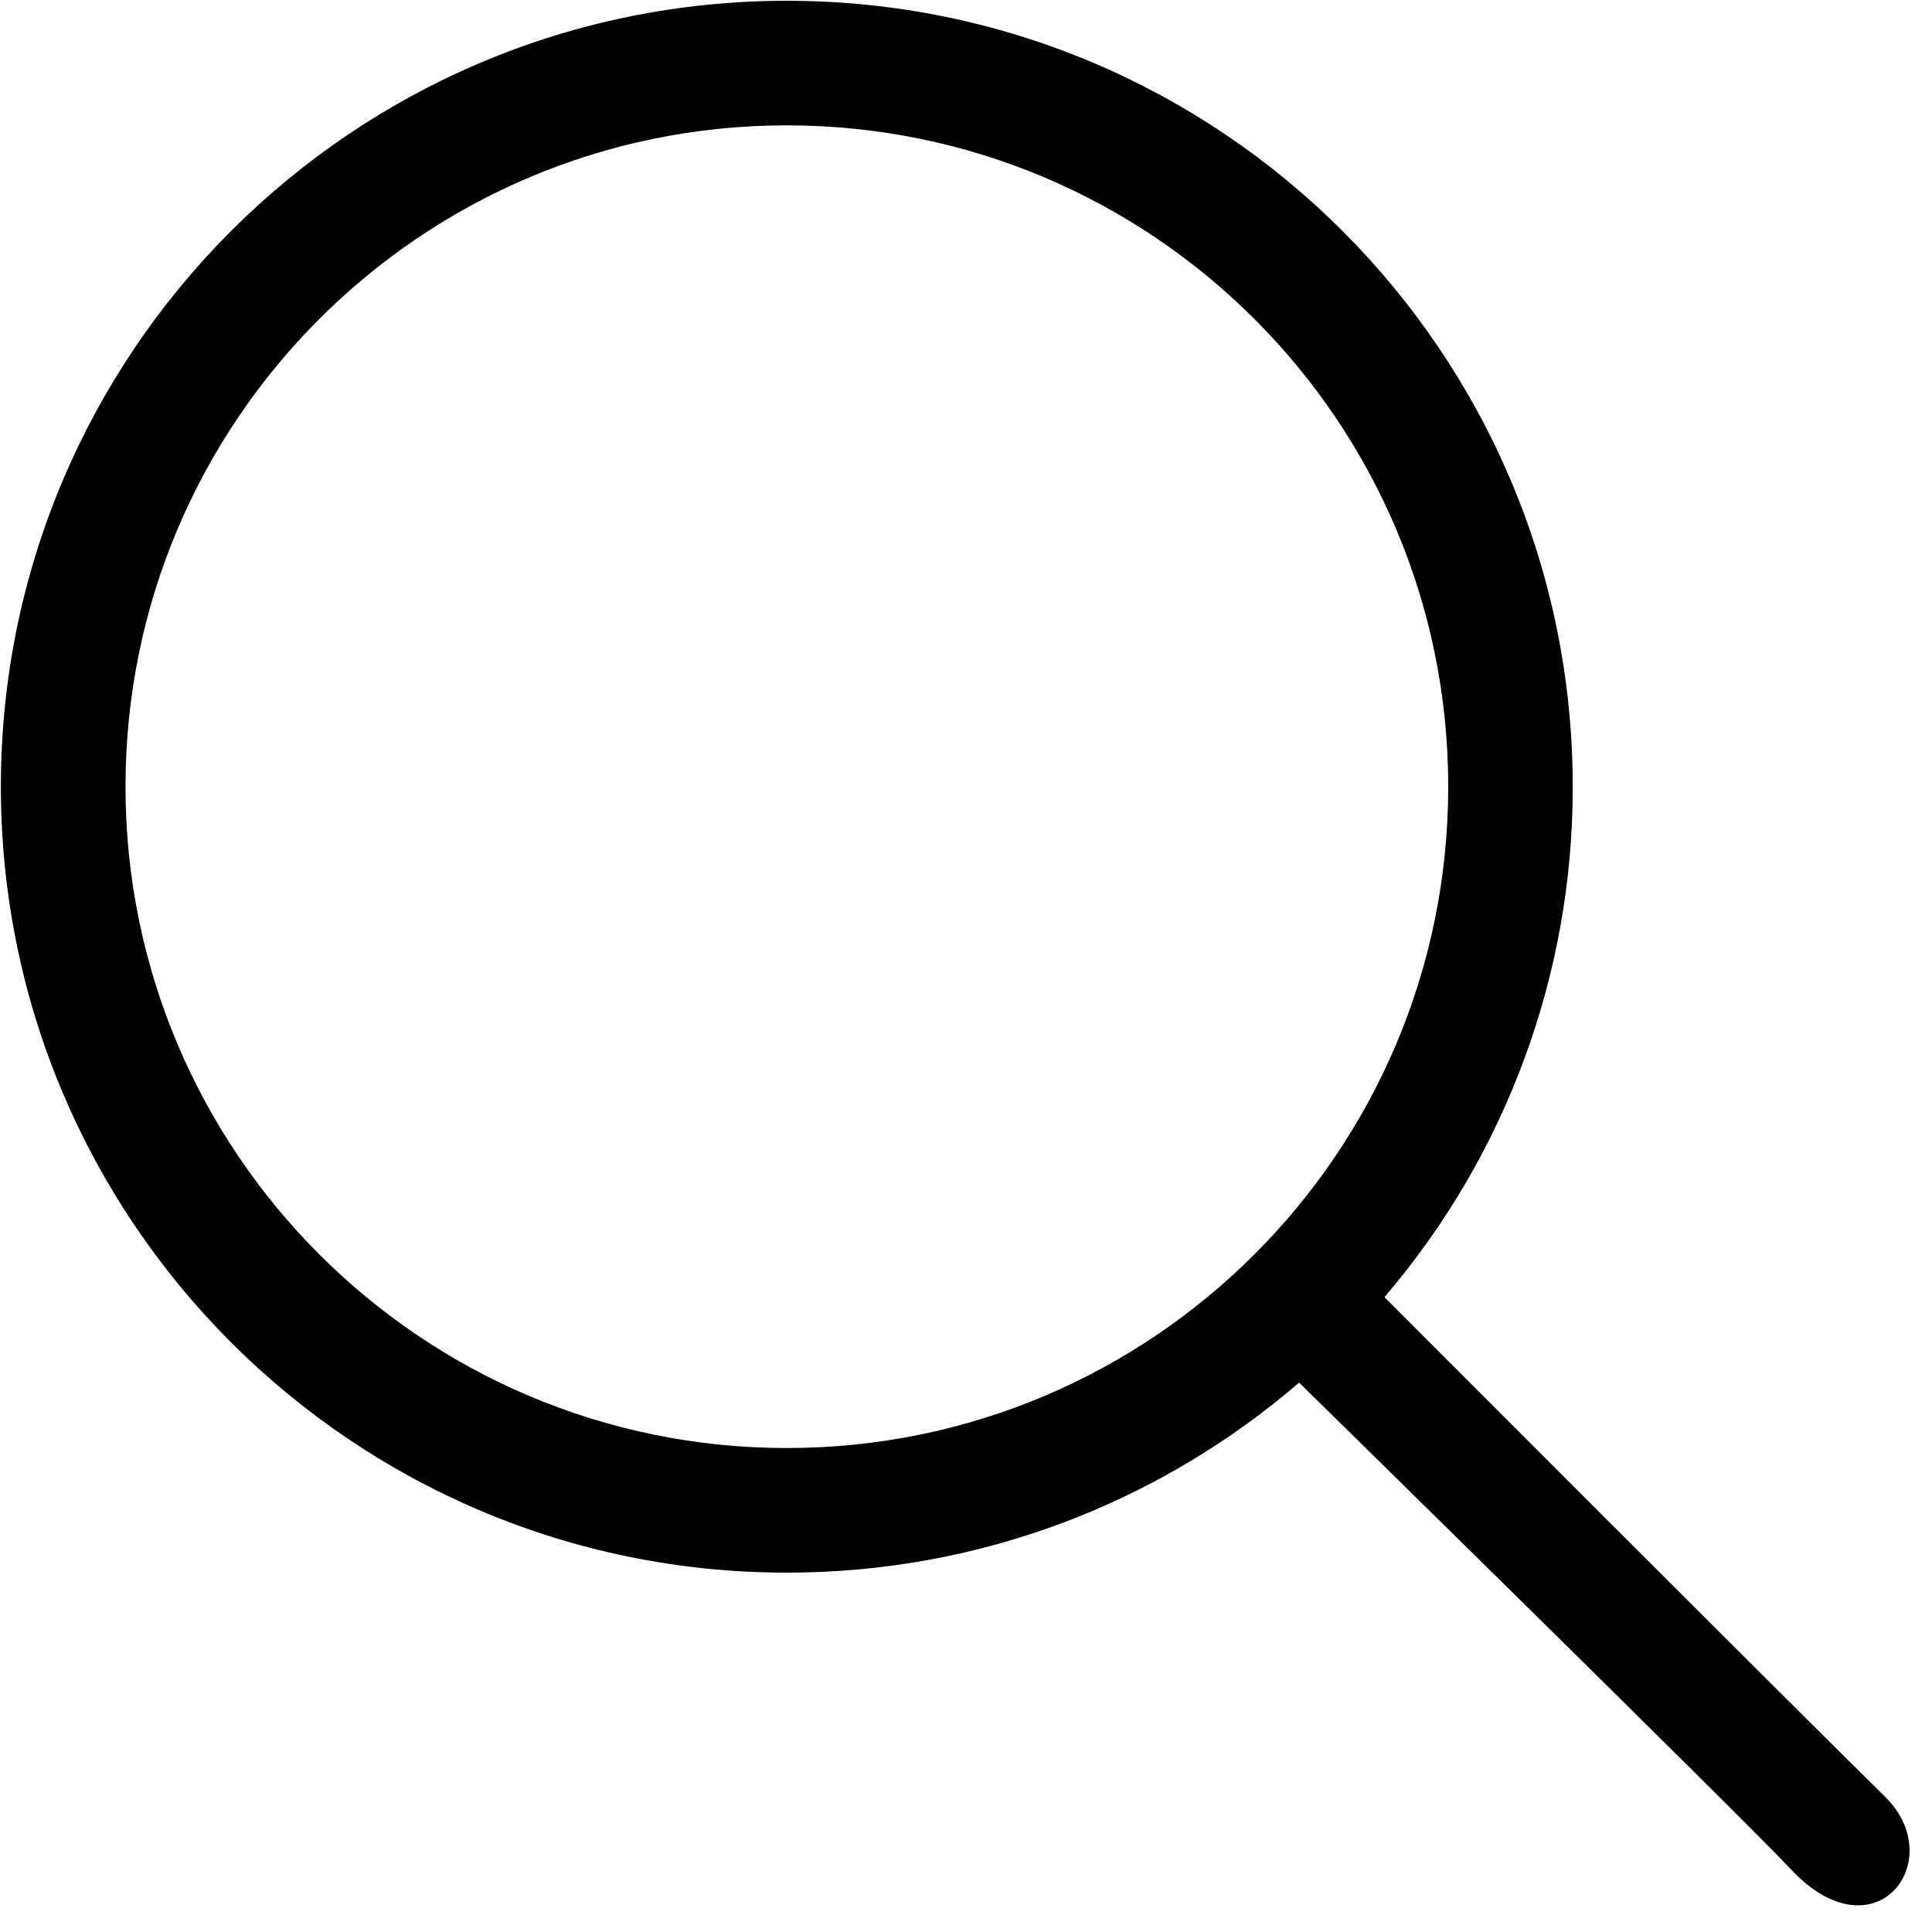
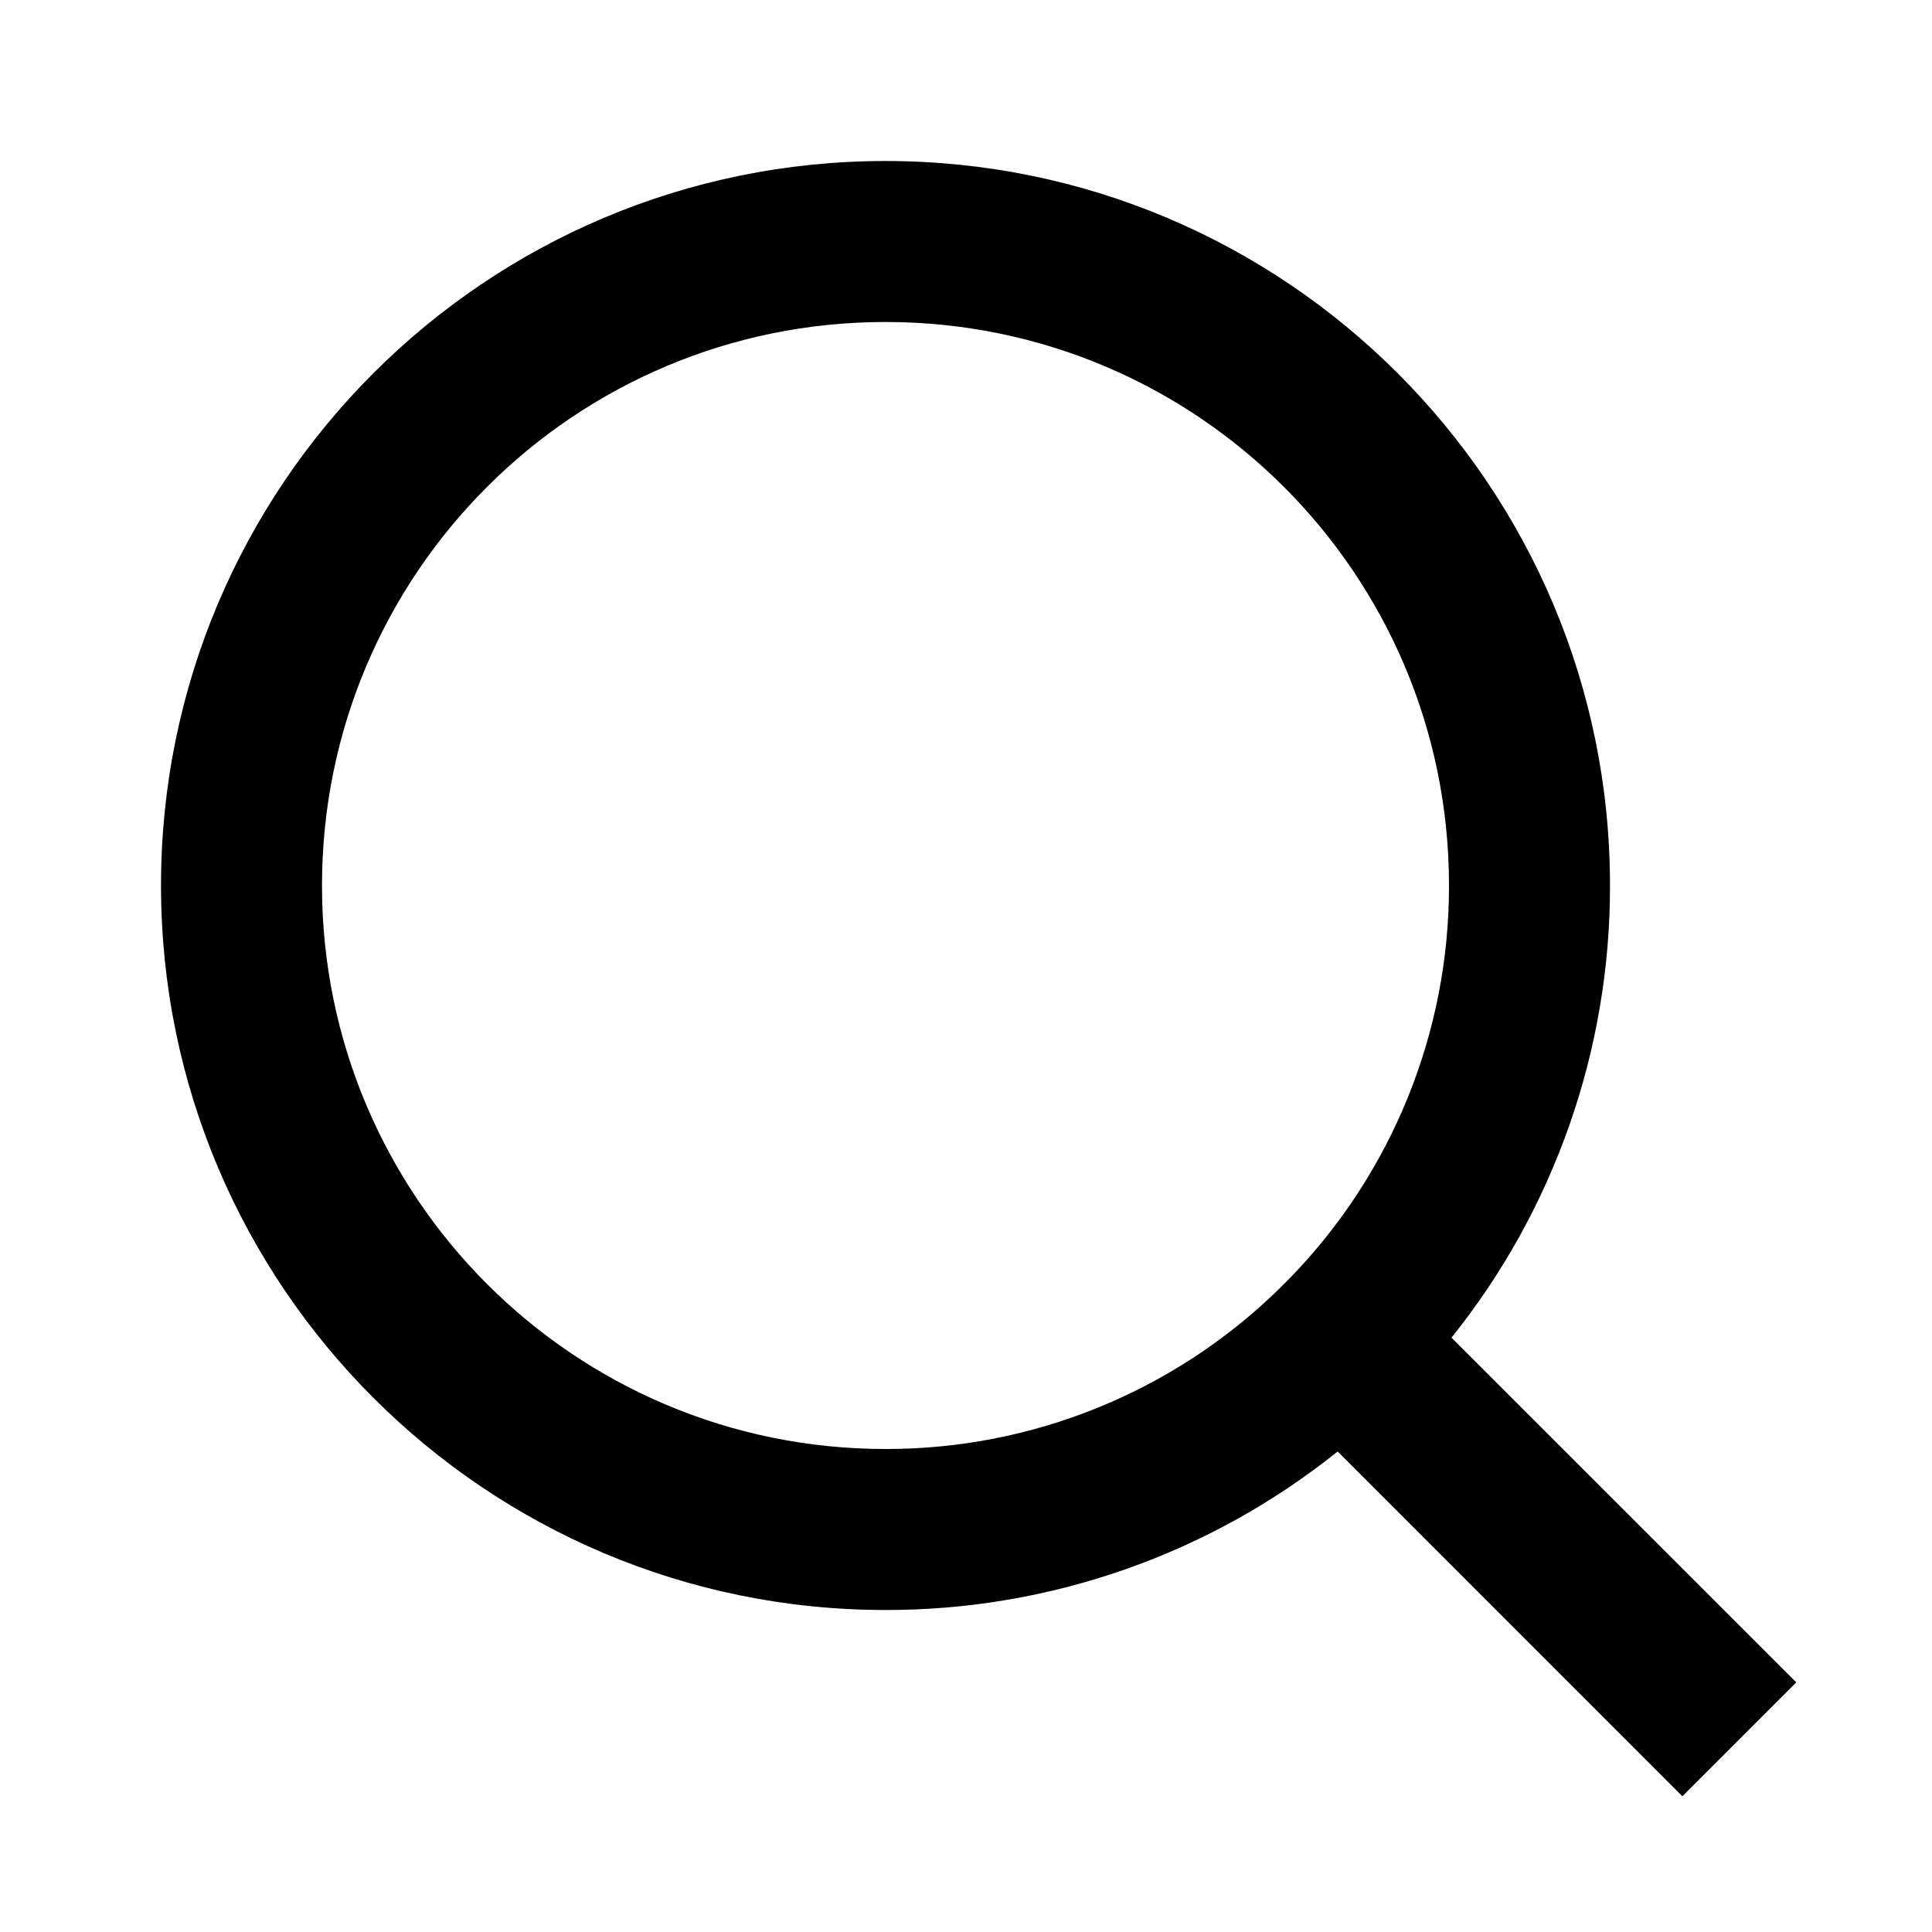
<svg xmlns="http://www.w3.org/2000/svg" width="128" height="128">
-   <path d="M104.198 52.12a51.88 51.88 0 01-12.475 33.82s27.908 27.946 33.153 33.083c4.31 4.217-.633 10.767-6.203 4.843-3.352-3.569-32.604-32.264-32.604-32.264-9.115 7.848-20.972 12.59-33.941 12.59-28.758 0-52.07-23.319-52.07-52.072C.057 23.367 23.37.052 52.127.052s52.07 23.315 52.07 52.068zM52.128 8.305c-24.193 0-43.813 19.62-43.813 43.811 0 24.2 19.62 43.82 43.813 43.82 24.2 0 43.82-19.62 43.82-43.82 0-24.192-19.62-43.81-43.82-43.81z" />
+   <path d="M96.165 88.624l22.843 22.837-7.547 7.547-22.837-22.843a47.787 47.787 0 01-29.957 10.502c-26.496 0-48-21.504-48-48s21.504-48 48-48 48 21.504 48 48a47.787 47.787 0 01-10.502 29.957zm-10.698-3.957a37.21 37.21 0 0010.533-26c0-20.63-16.71-37.334-37.333-37.334-20.63 0-37.334 16.704-37.334 37.334C21.333 79.29 38.037 96 58.667 96a37.21 37.21 0 0026-10.533l.8-.8z" />
</svg>
